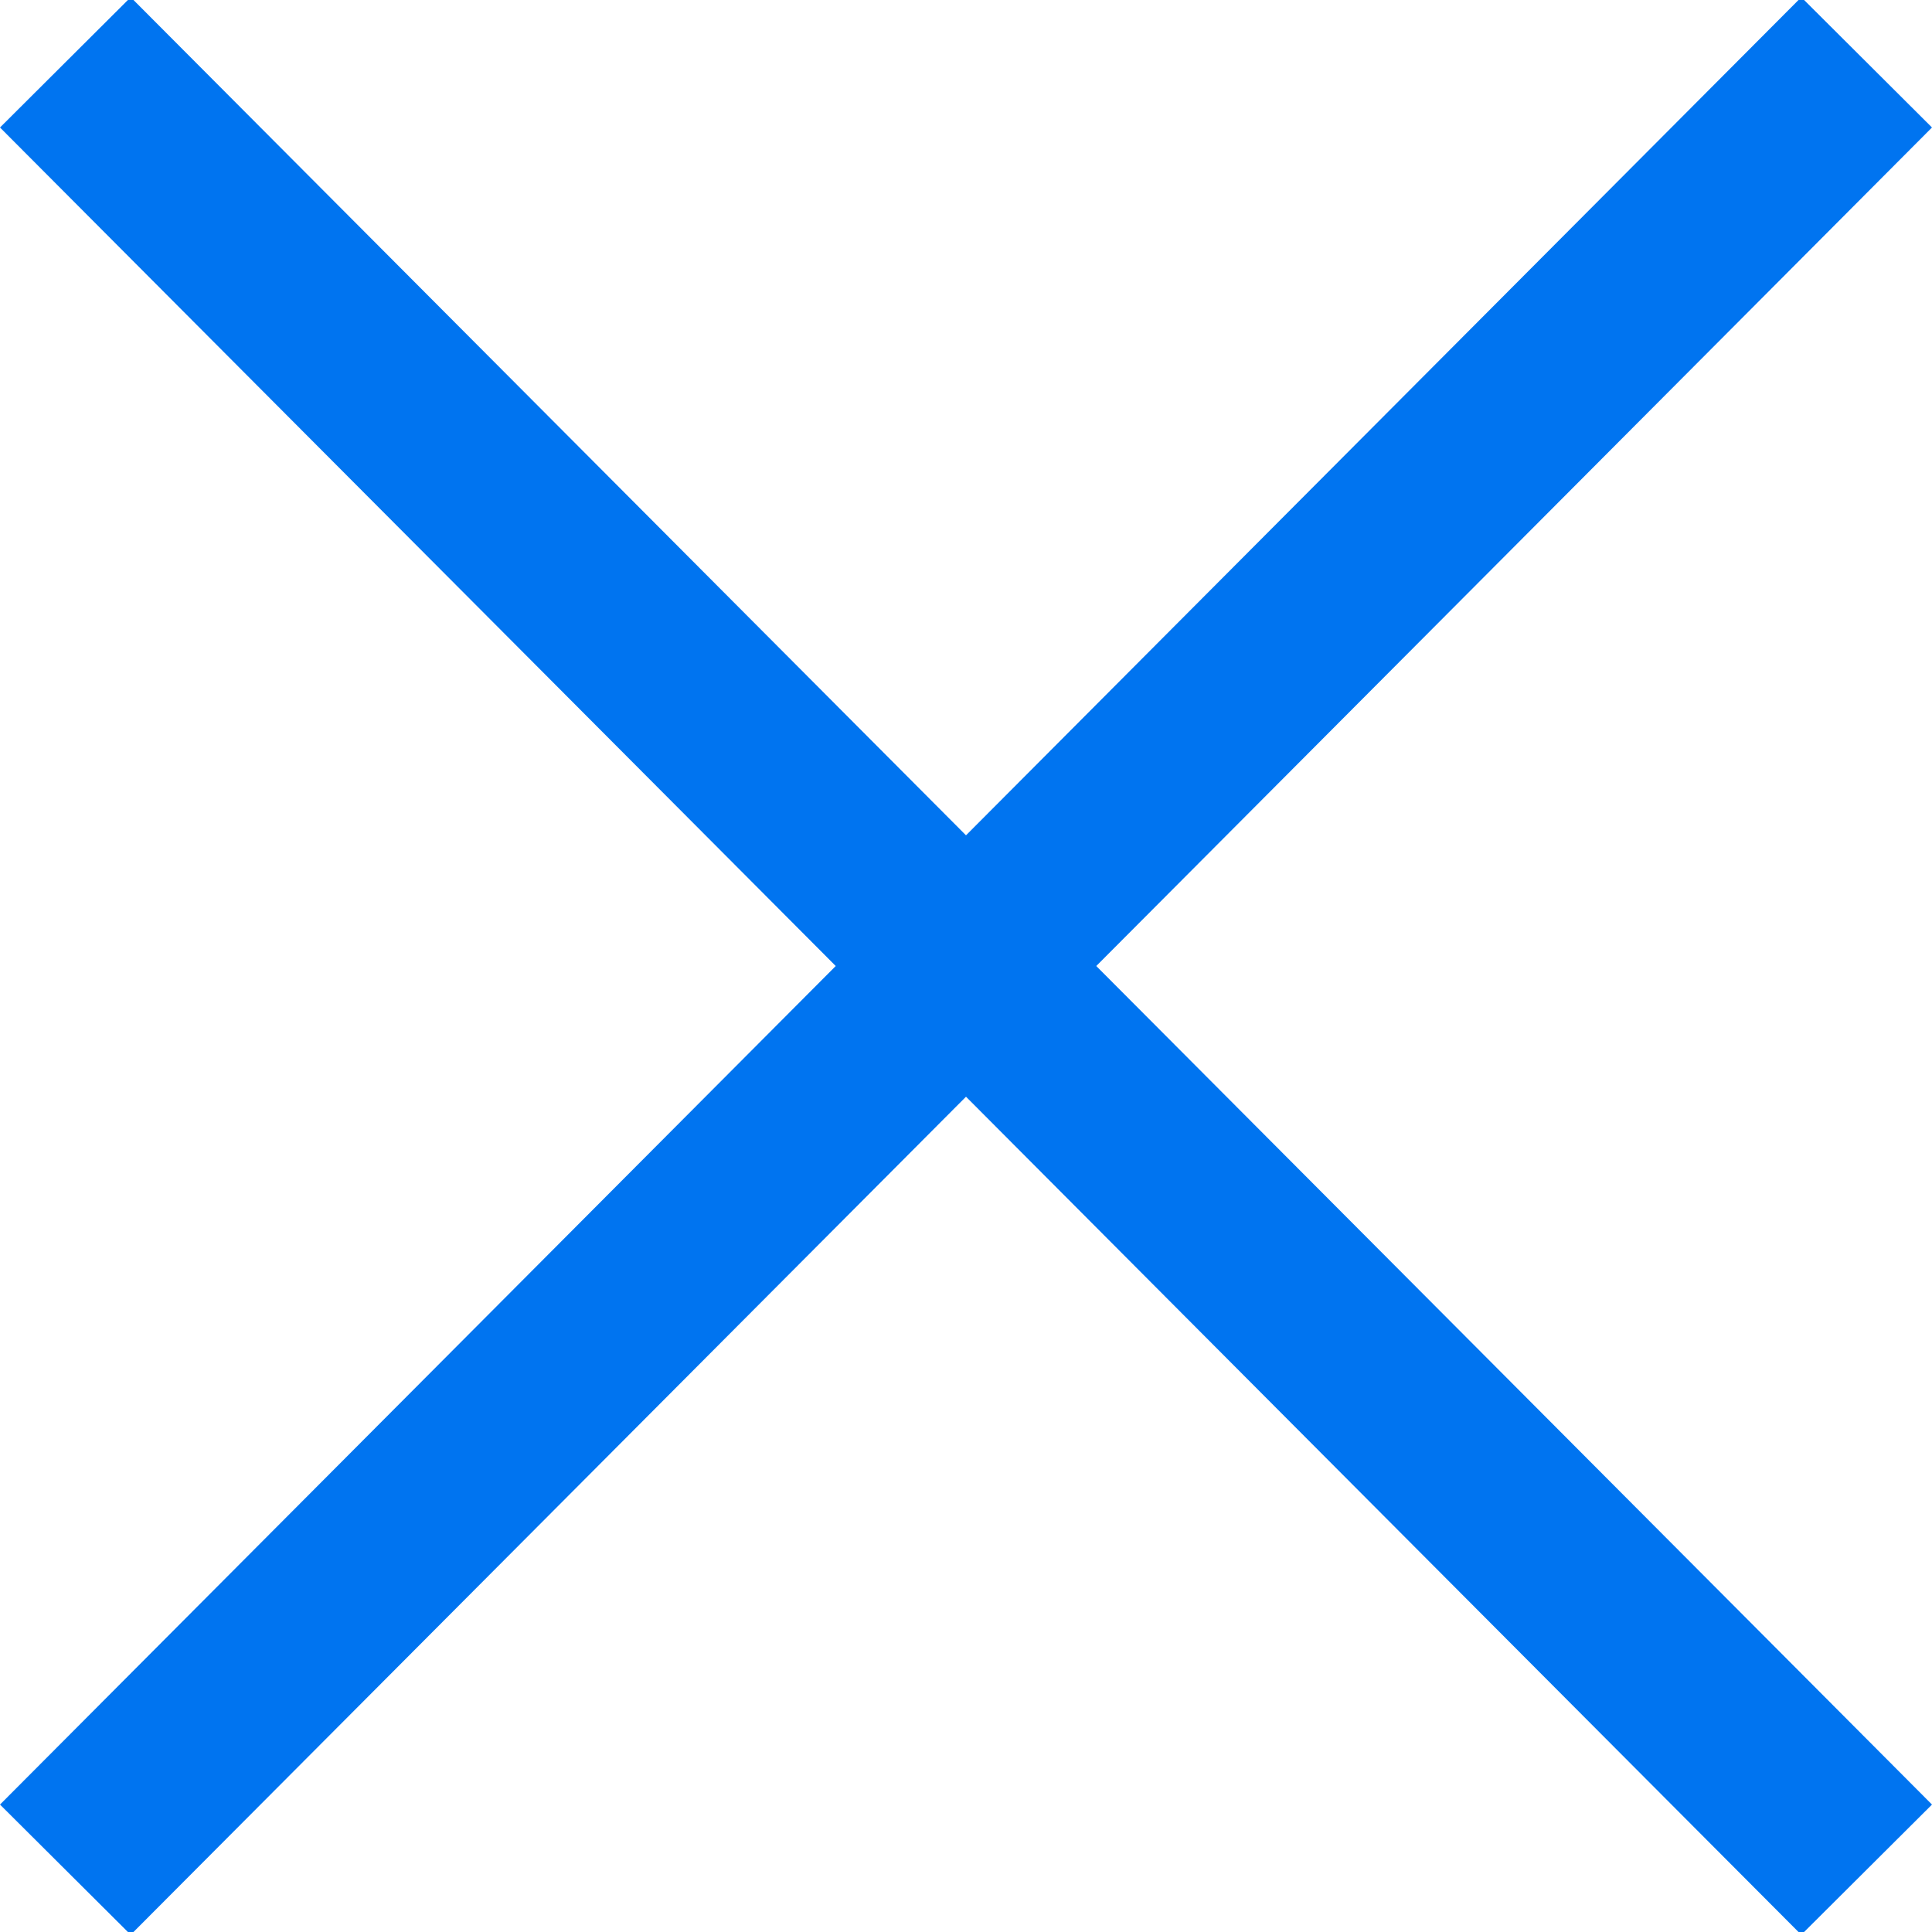
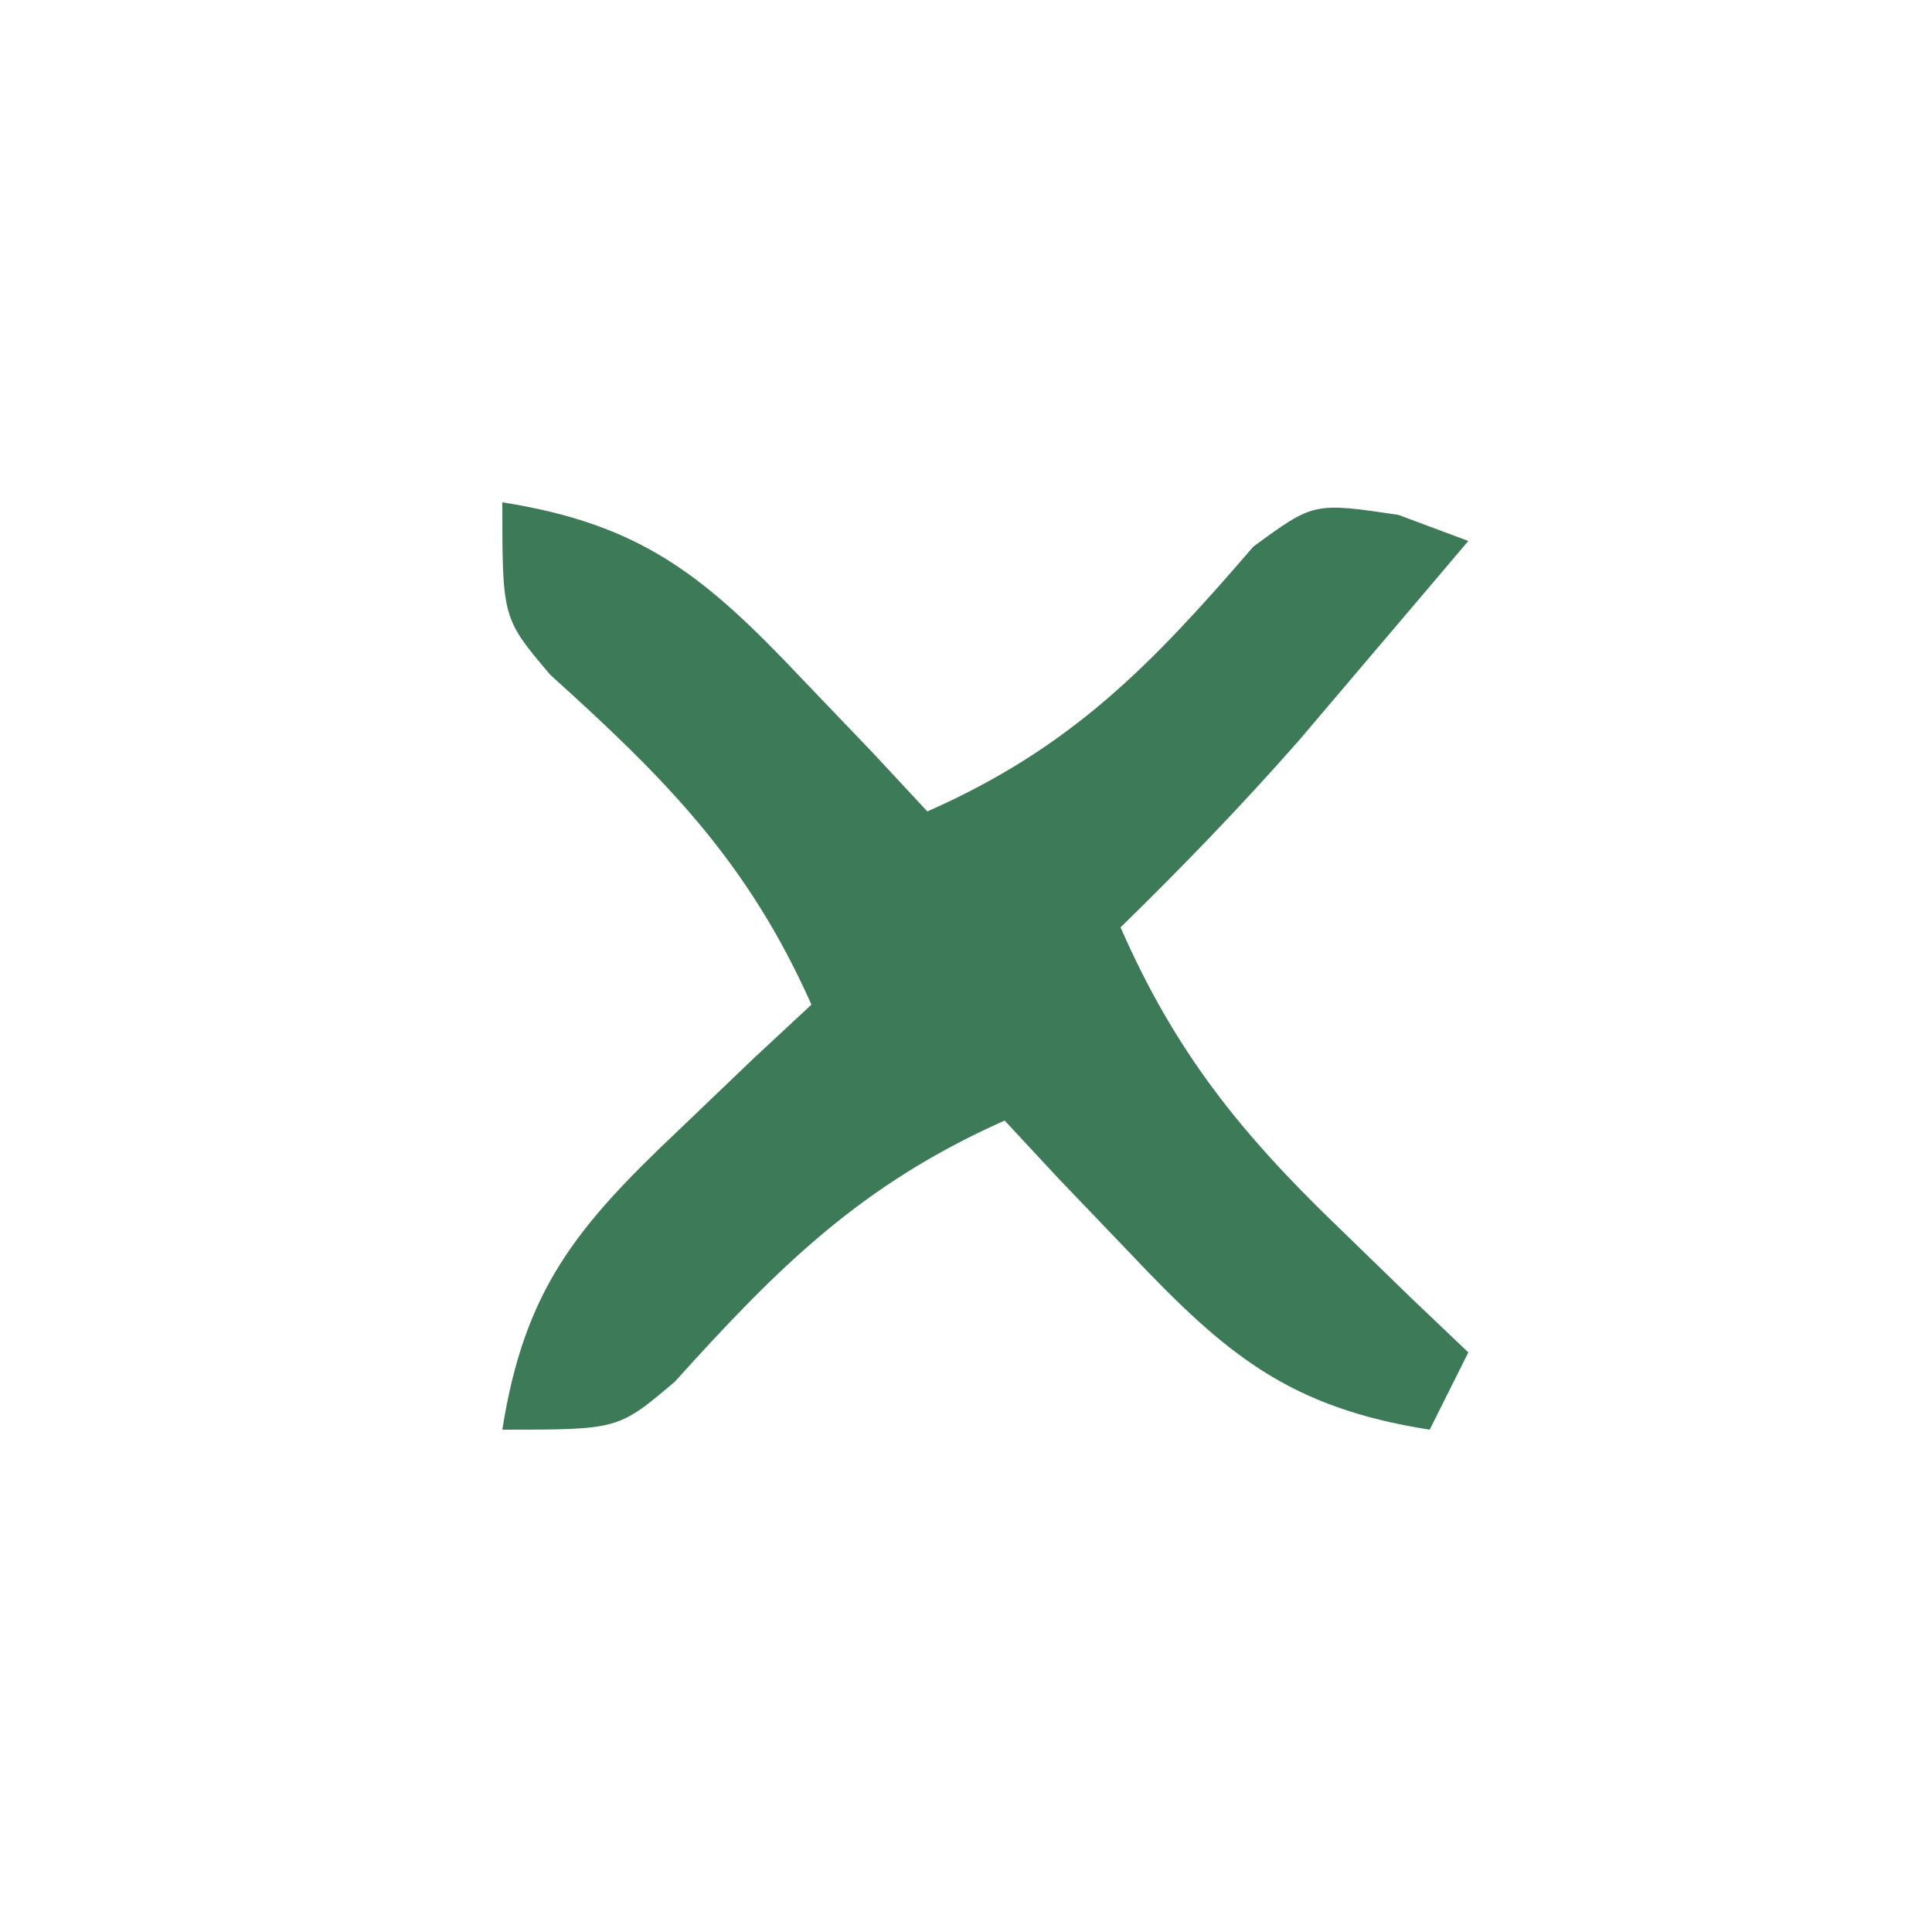
- <svg xmlns="http://www.w3.org/2000/svg" fill="#0074f0" height="800px" width="800px" version="1.1" id="Capa_1" viewBox="0 0 490 490" xml:space="preserve" stroke="#0074f0">
-   <g id="SVGRepo_bgCarrier" stroke-width="0" />
-   <g id="SVGRepo_tracerCarrier" stroke-linecap="round" stroke-linejoin="round" />
-   <g id="SVGRepo_iconCarrier">
-     <polygon points="456.851,0 245,212.564 33.149,0 0.708,32.337 212.669,245.004 0.708,457.678 33.149,490 245,277.443 456.851,490 489.292,457.678 277.331,245.004 489.292,32.337 " />
-   </g>
+ <svg xmlns="http://www.w3.org/2000/svg" version="1.1" width="50" height="50">
+   <path d="M0 0 C3.626 0.57 5.255 1.924 7.75 4.562 C8.364 5.203 8.977 5.844 9.609 6.504 C10.068 6.998 10.527 7.491 11 8 C14.746 6.345 16.802 4.203 19.438 1.145 C21 0 21 0 23.188 0.324 C23.786 0.547 24.384 0.77 25 1 C24.064 2.106 23.126 3.209 22.188 4.312 C21.665 4.927 21.143 5.542 20.605 6.176 C19.128 7.854 17.6 9.439 16 11 C17.408 14.215 19.103 16.322 21.625 18.75 C22.257 19.364 22.888 19.977 23.539 20.609 C24.021 21.068 24.503 21.527 25 22 C24.67 22.66 24.34 23.32 24 24 C20.374 23.43 18.745 22.076 16.25 19.438 C15.33 18.477 15.33 18.477 14.391 17.496 C13.932 17.002 13.473 16.509 13 16 C9.288 17.652 7.15 19.781 4.465 22.758 C3 24 3 24 0 24 C0.57 20.374 1.924 18.745 4.562 16.25 C5.523 15.33 5.523 15.33 6.504 14.391 C6.998 13.932 7.491 13.473 8 13 C6.348 9.288 4.219 7.15 1.242 4.465 C0 3 0 3 0 0 Z " fill="#3D7B58" transform="translate(13,13)" />
</svg>
